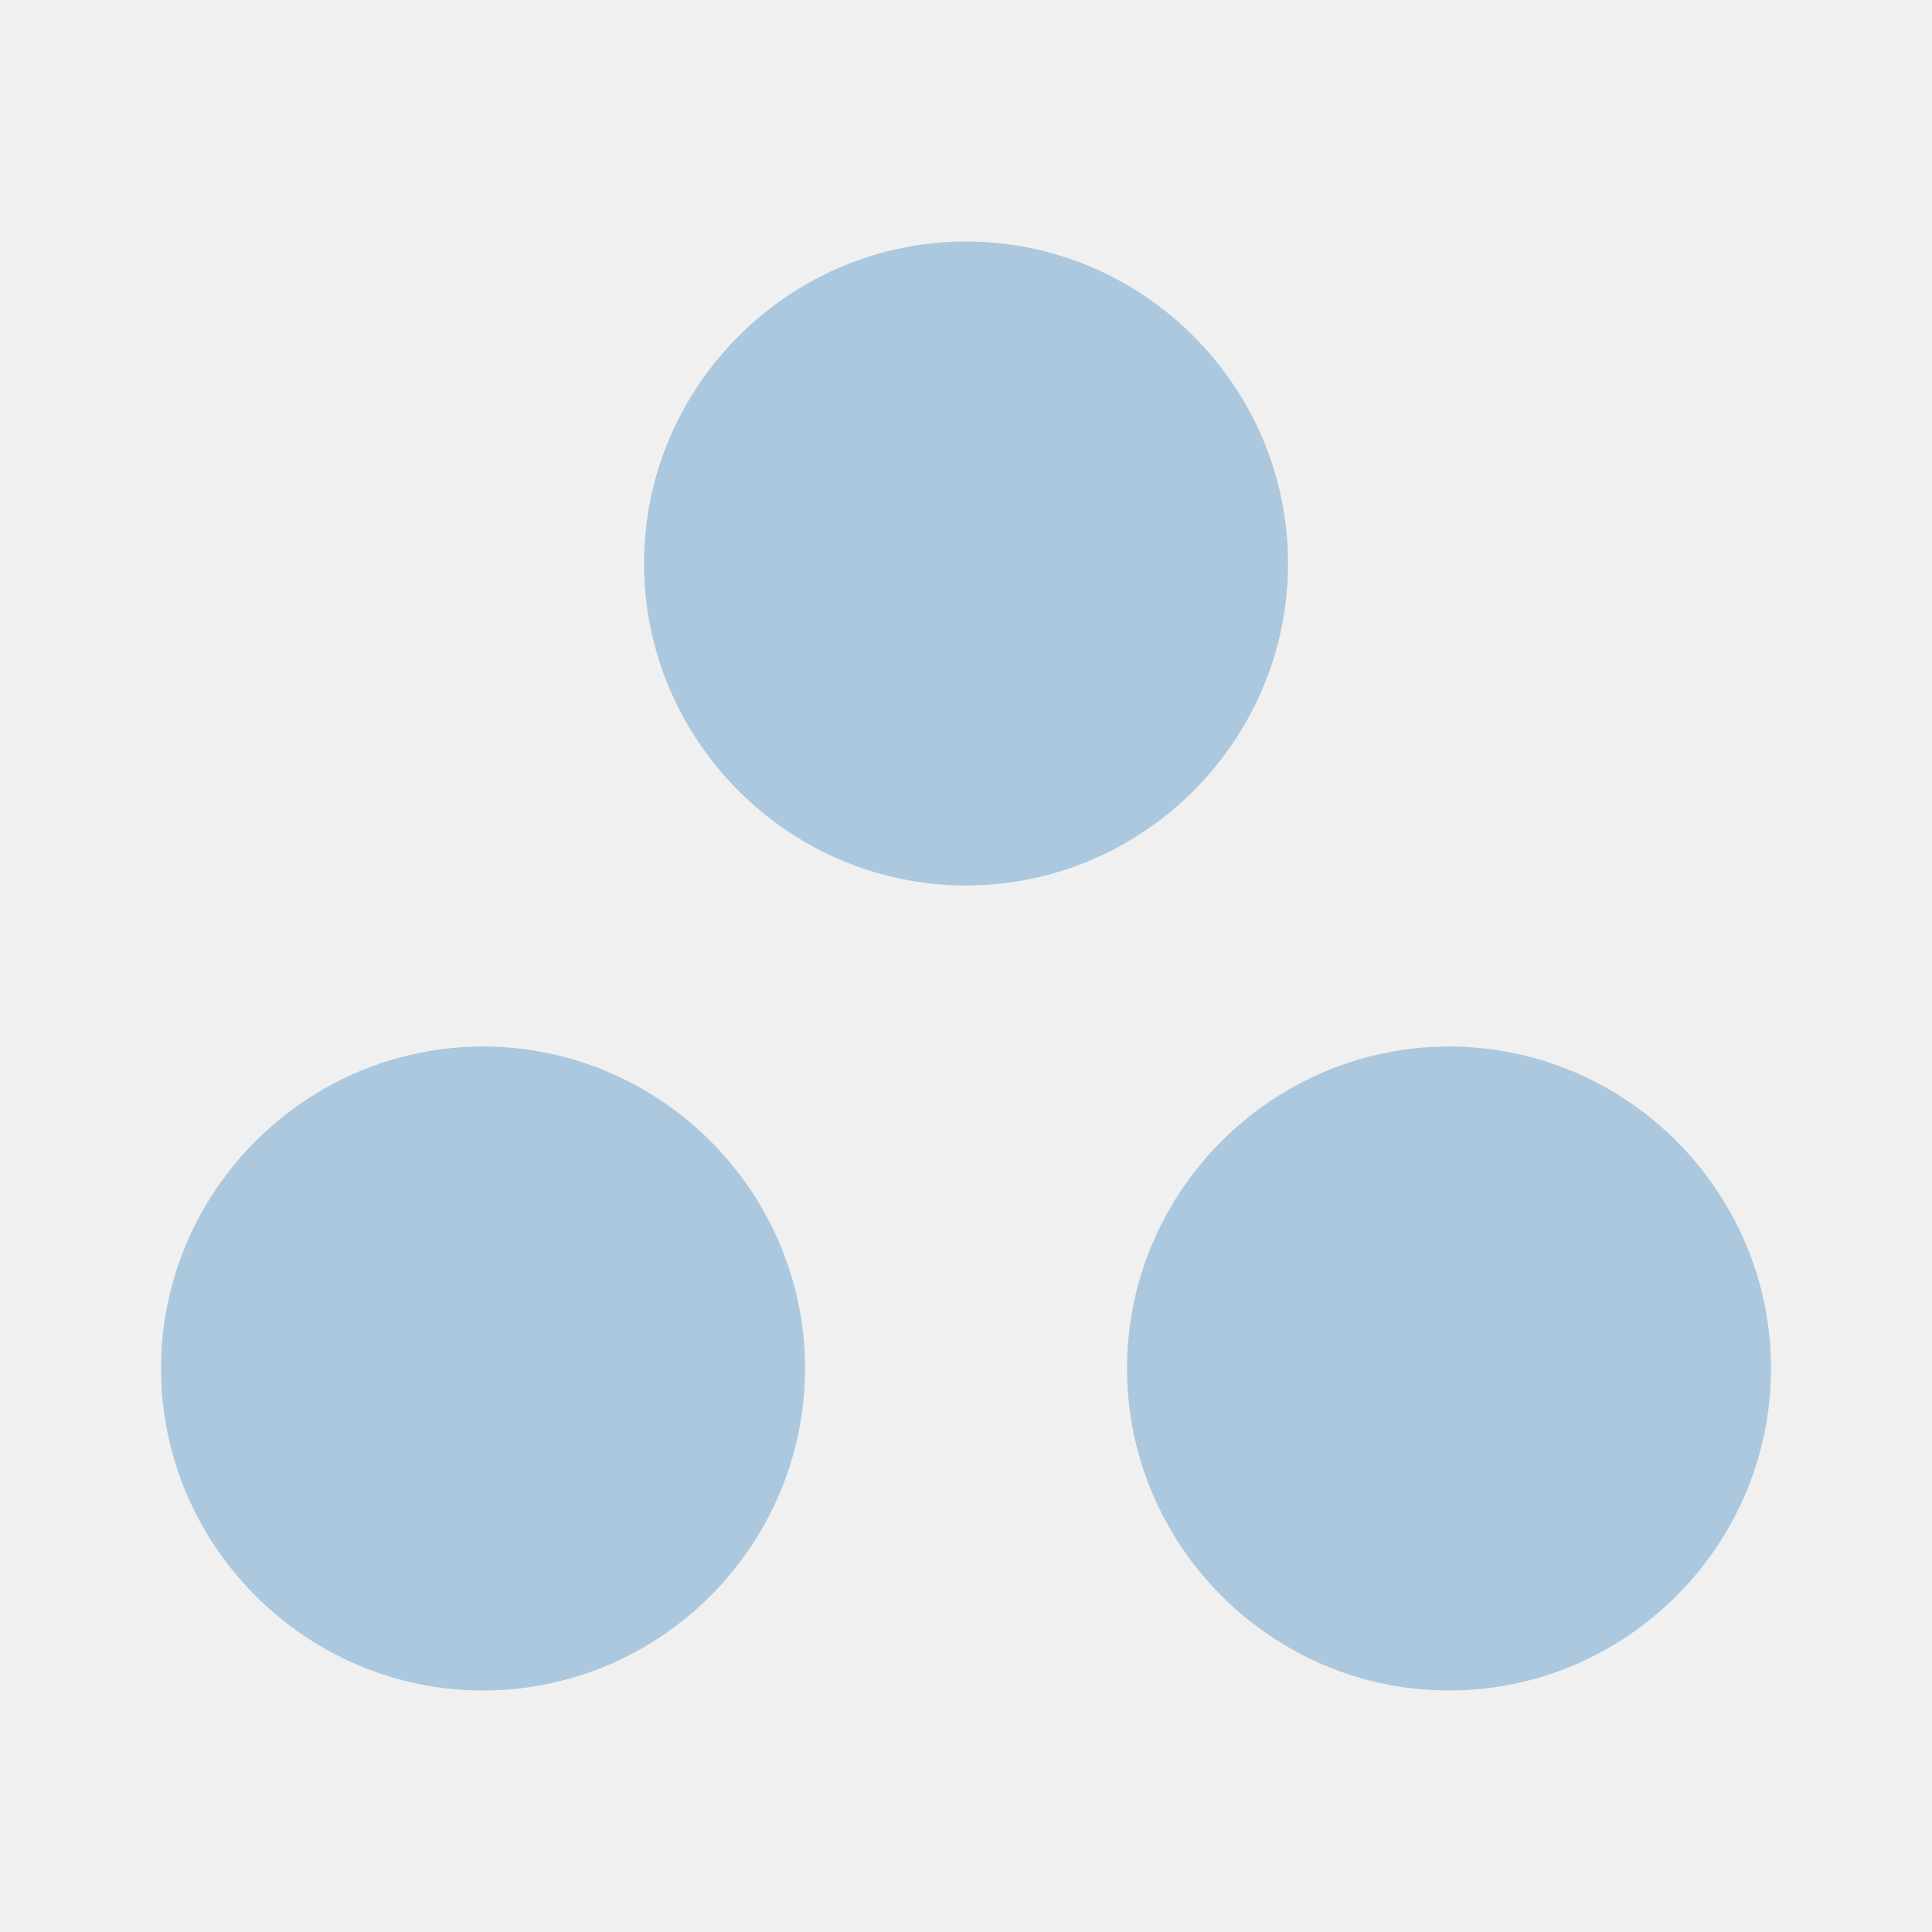
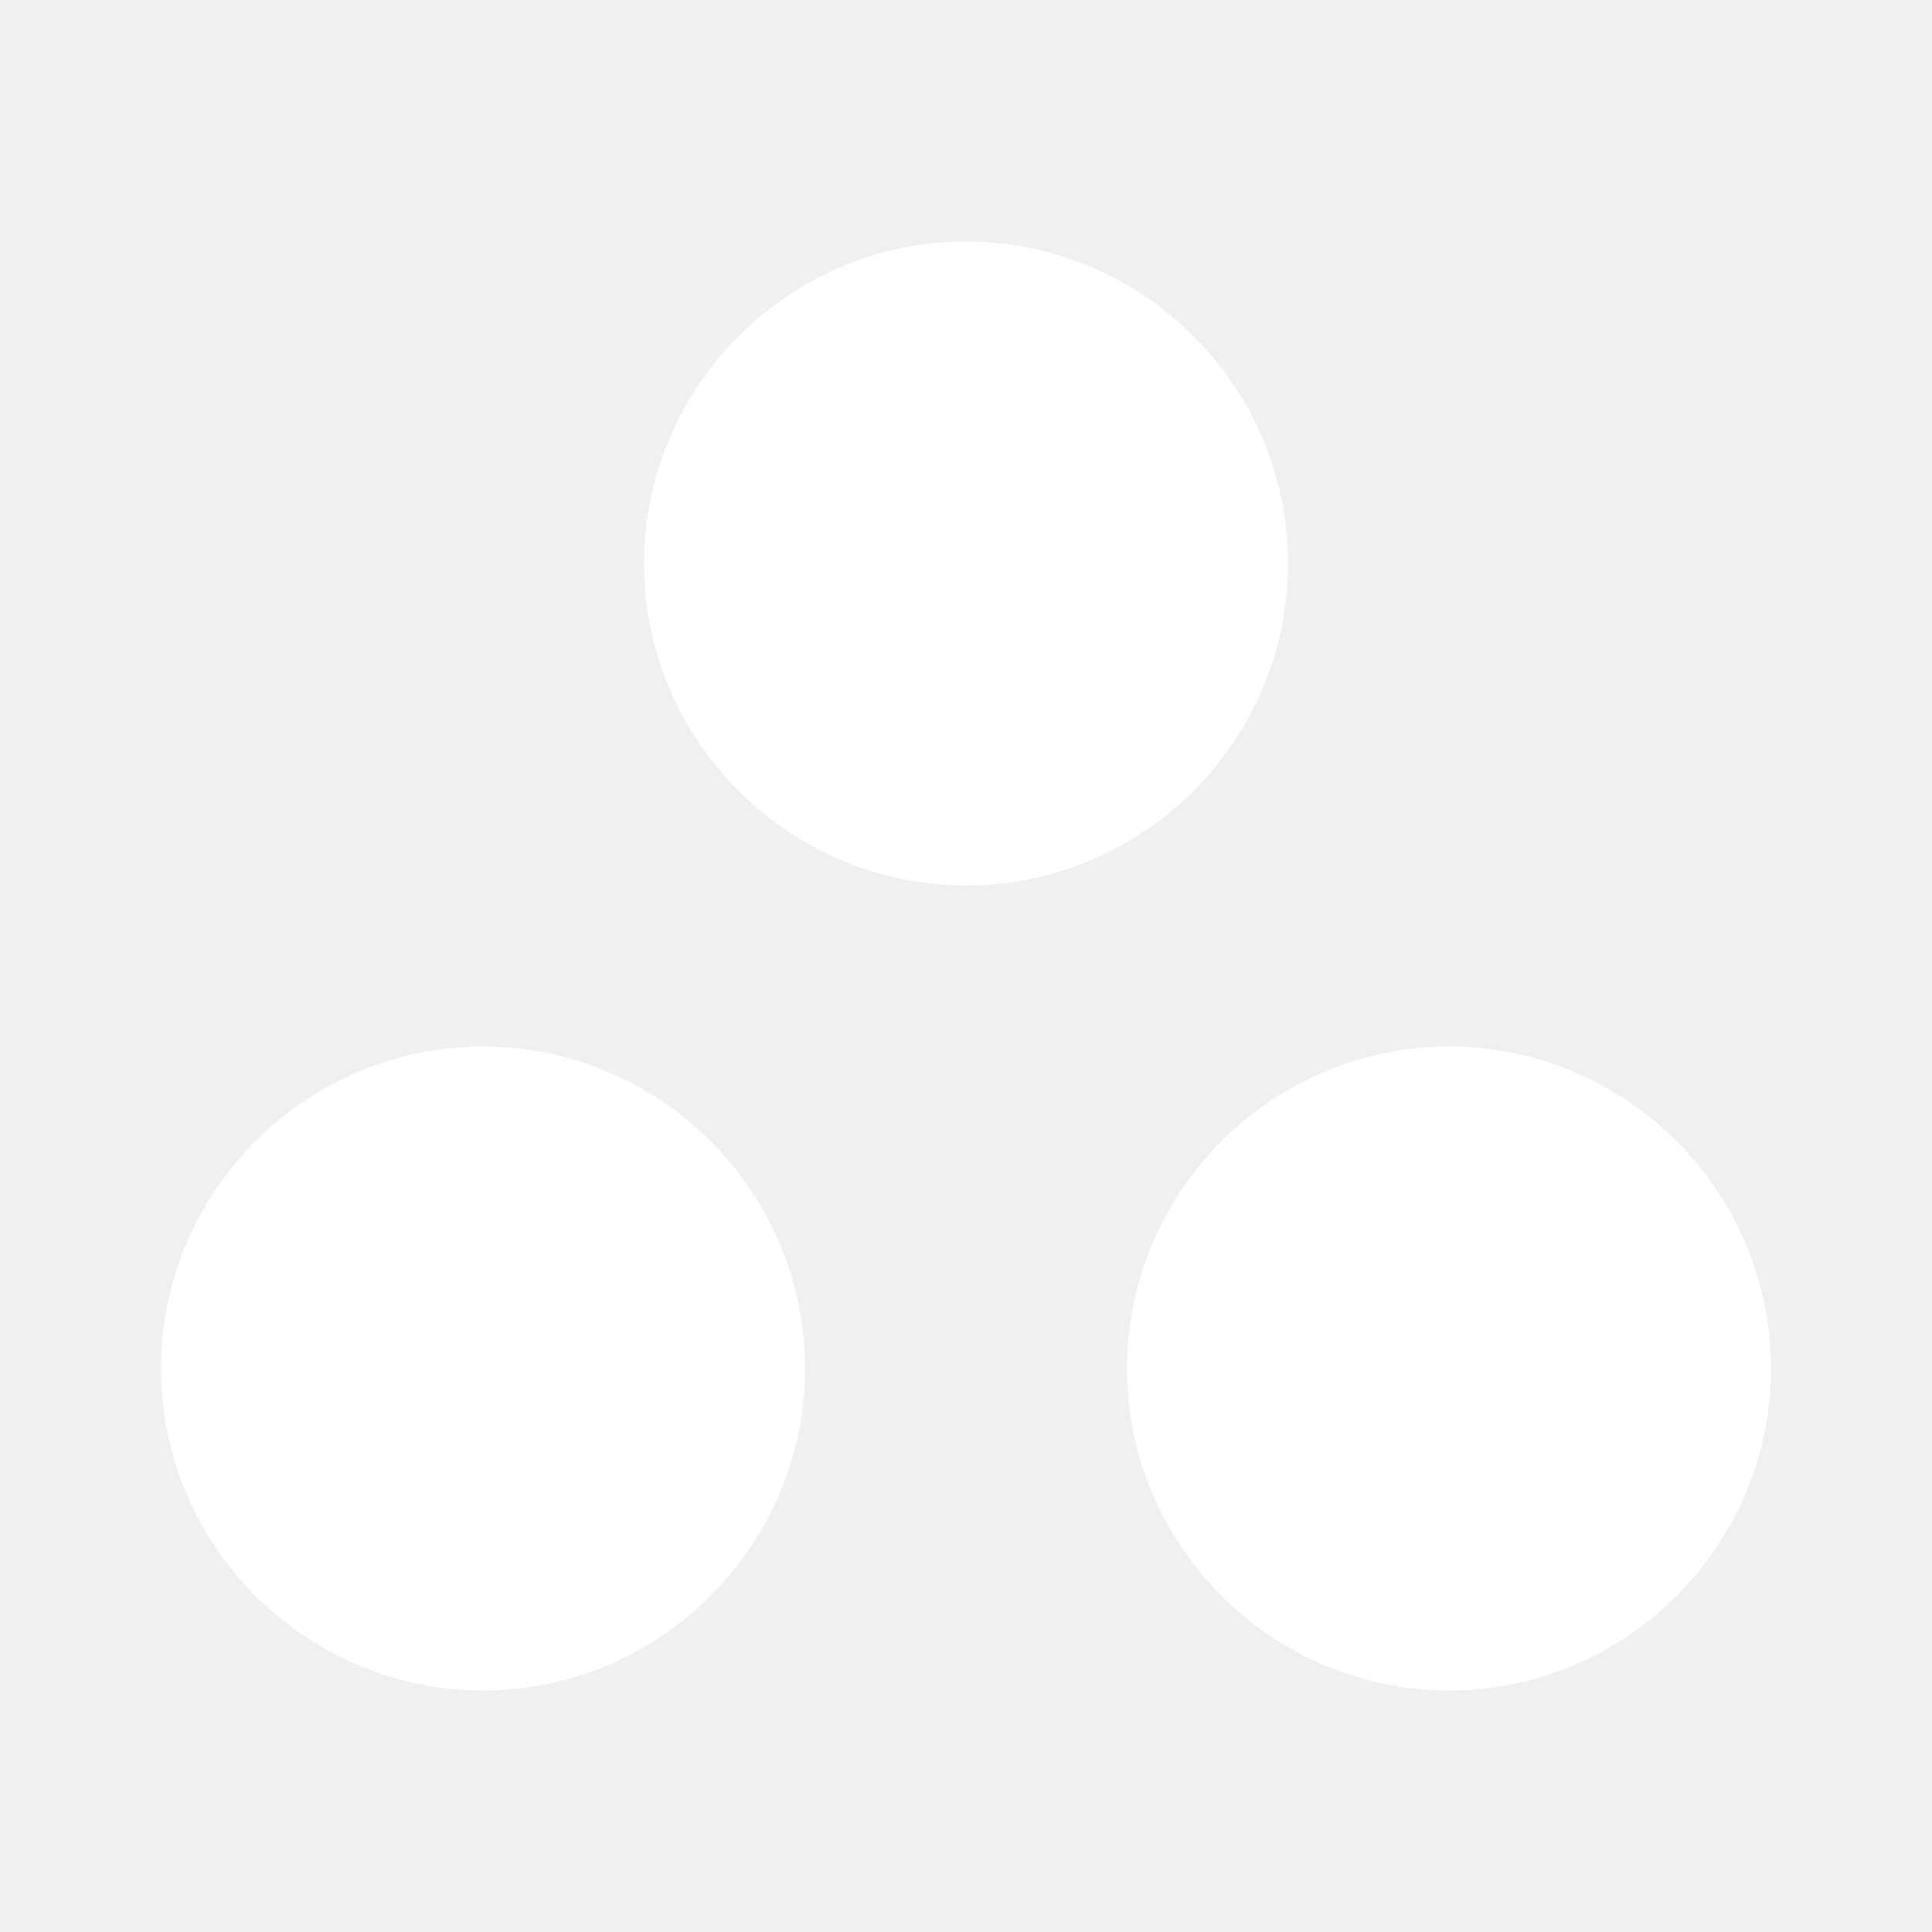
- <svg xmlns="http://www.w3.org/2000/svg" viewBox="0 0 37 37" fill="none">
-   <path d="M9.251 20.042C5.859 20.042 3.084 22.817 3.084 26.208C3.084 29.6 5.859 32.375 9.251 32.375C12.642 32.375 15.417 29.6 15.417 26.208C15.417 22.817 12.642 20.042 9.251 20.042ZM18.501 4.625C15.109 4.625 12.334 7.4 12.334 10.792C12.334 14.183 15.109 16.958 18.501 16.958C21.892 16.958 24.667 14.183 24.667 10.792C24.667 7.4 21.892 4.625 18.501 4.625ZM27.751 20.042C24.359 20.042 21.584 22.817 21.584 26.208C21.584 29.6 24.359 32.375 27.751 32.375C31.142 32.375 33.917 29.6 33.917 26.208C33.917 22.817 31.142 20.042 27.751 20.042Z" fill="#ABC8DE" />
+ <svg xmlns="http://www.w3.org/2000/svg" width="25" height="25" viewBox="0 0 25 25" fill="none">
+   <path d="M6.25 13.542C3.958 13.542 2.083 15.417 2.083 17.708C2.083 20 3.958 21.875 6.25 21.875C8.542 21.875 10.417 20 10.417 17.708C10.417 15.417 8.542 13.542 6.25 13.542ZM12.5 3.125C10.209 3.125 8.334 5 8.334 7.292C8.334 9.583 10.209 11.458 12.5 11.458C14.792 11.458 16.667 9.583 16.667 7.292C16.667 5 14.792 3.125 12.5 3.125ZM18.75 13.542C16.459 13.542 14.584 15.417 14.584 17.708C14.584 20 16.459 21.875 18.75 21.875C21.042 21.875 22.917 20 22.917 17.708C22.917 15.417 21.042 13.542 18.75 13.542Z" fill="white" />
</svg>
